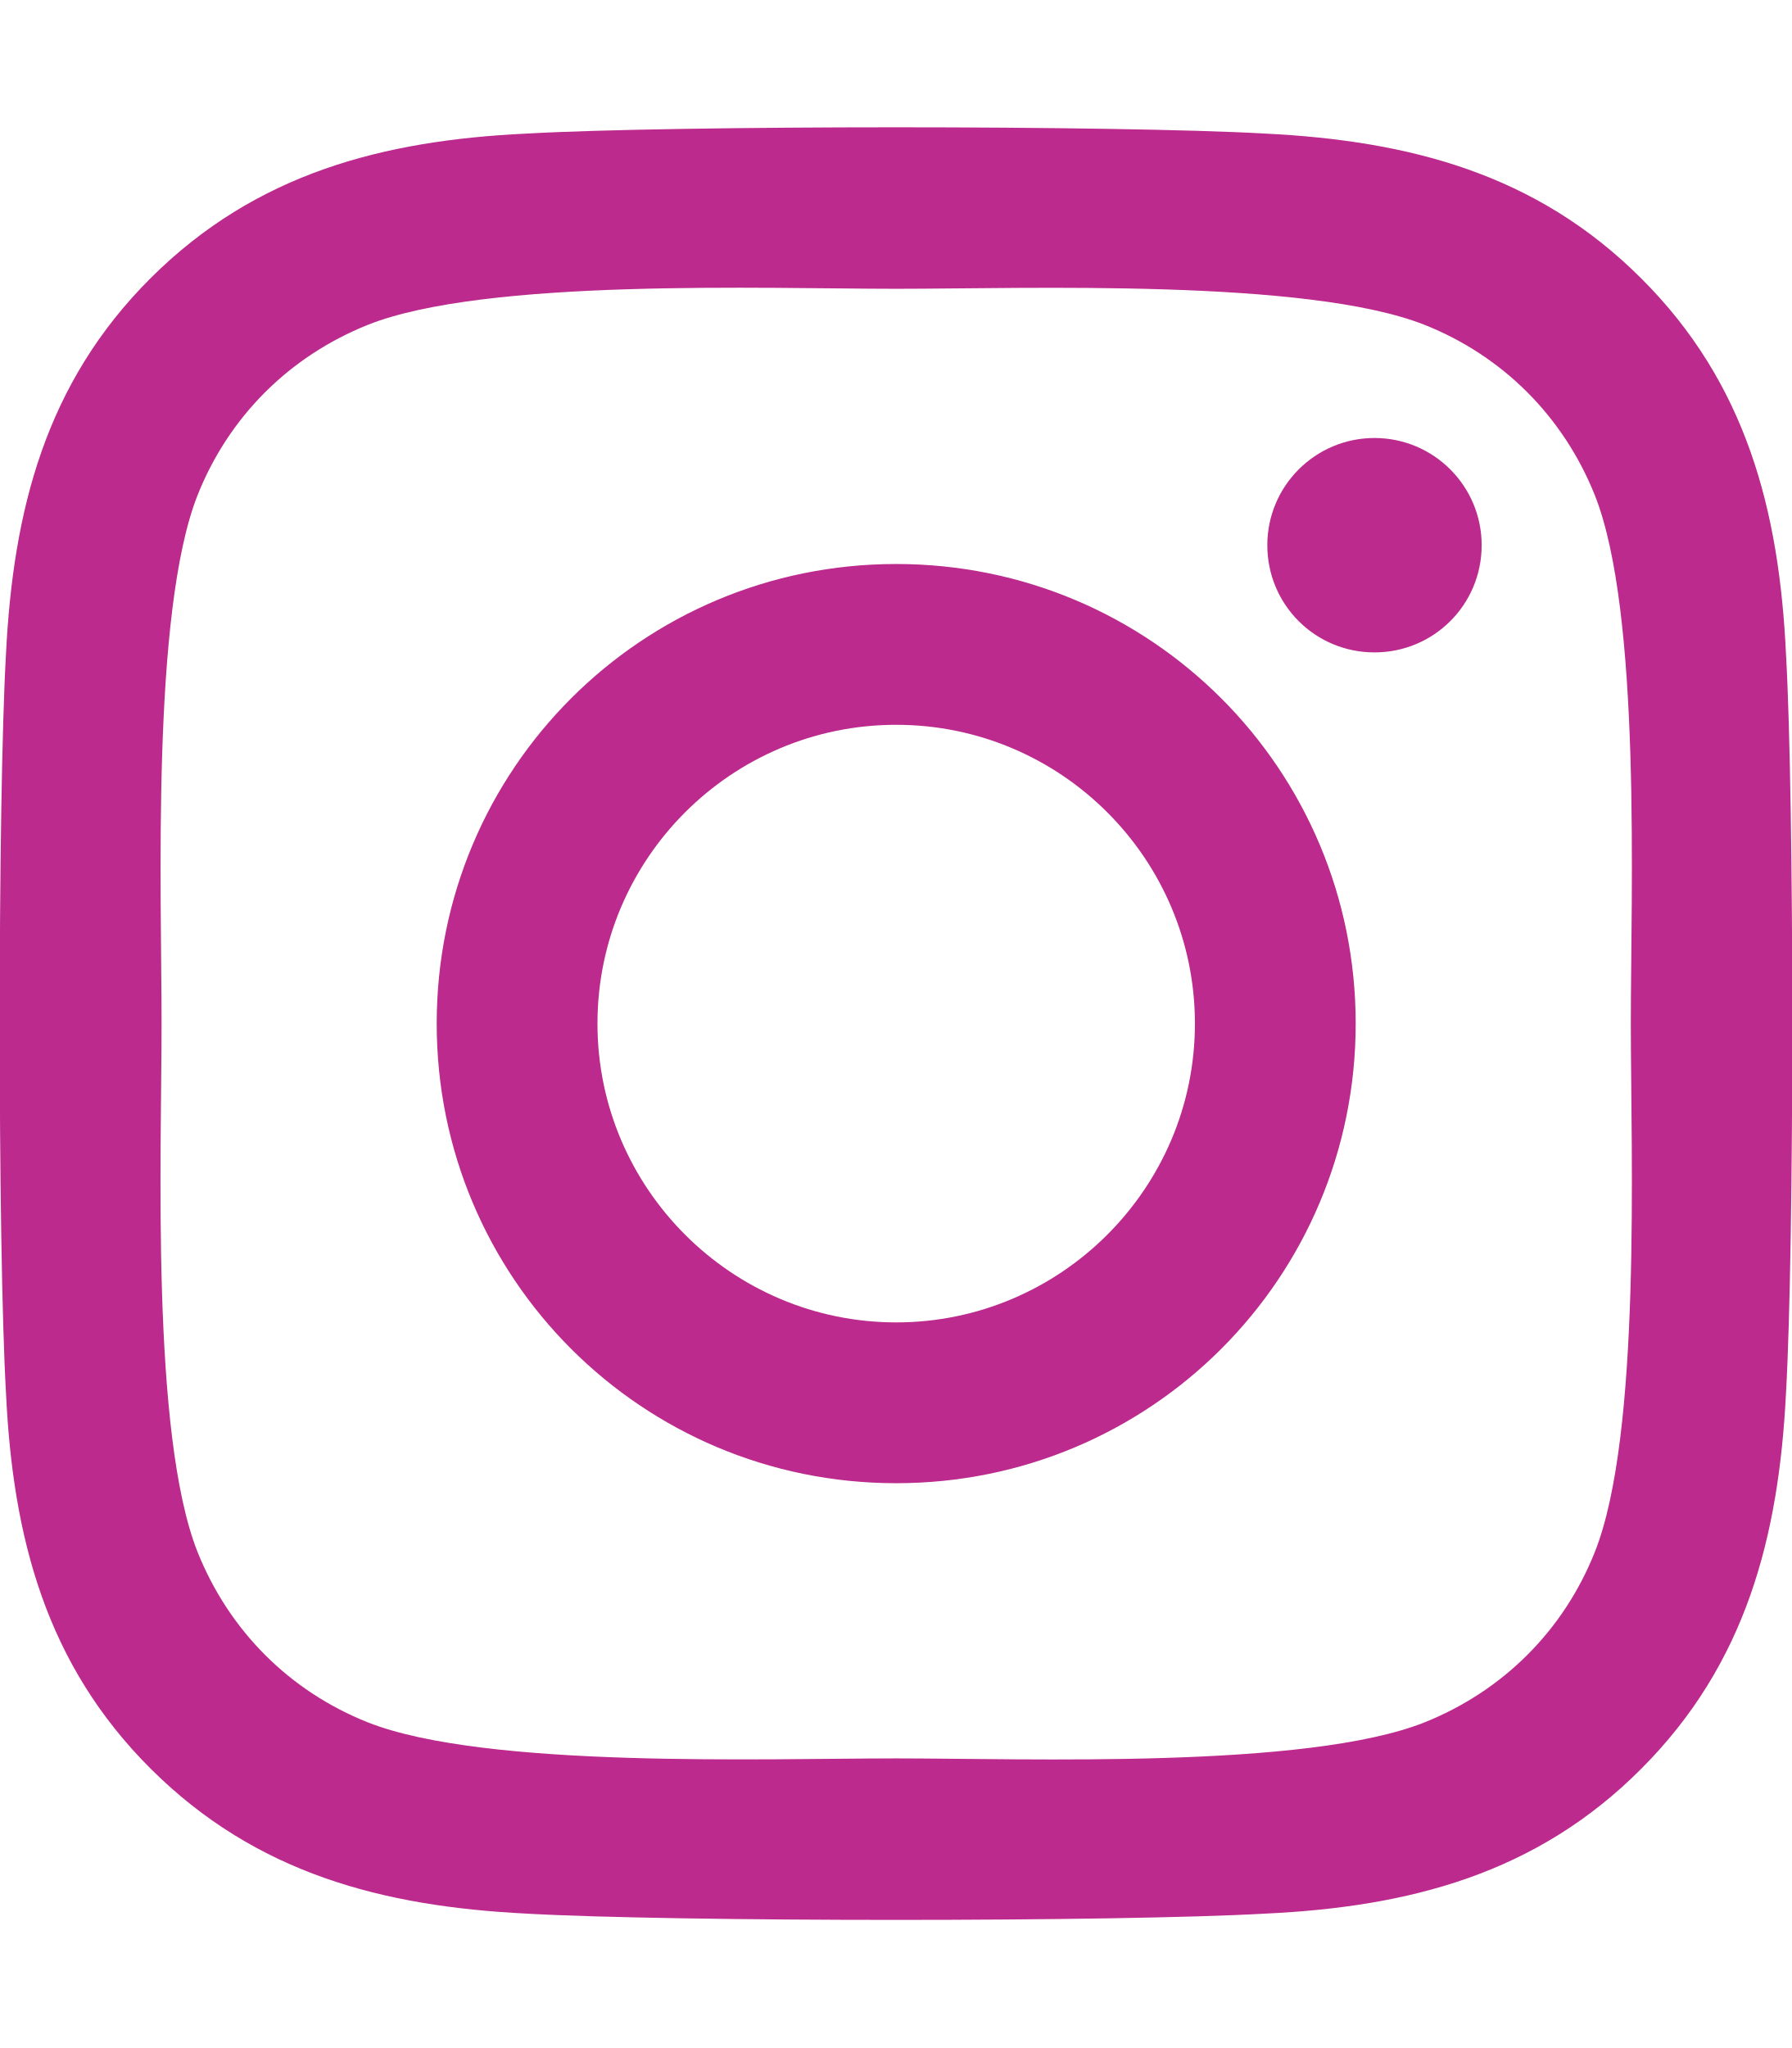
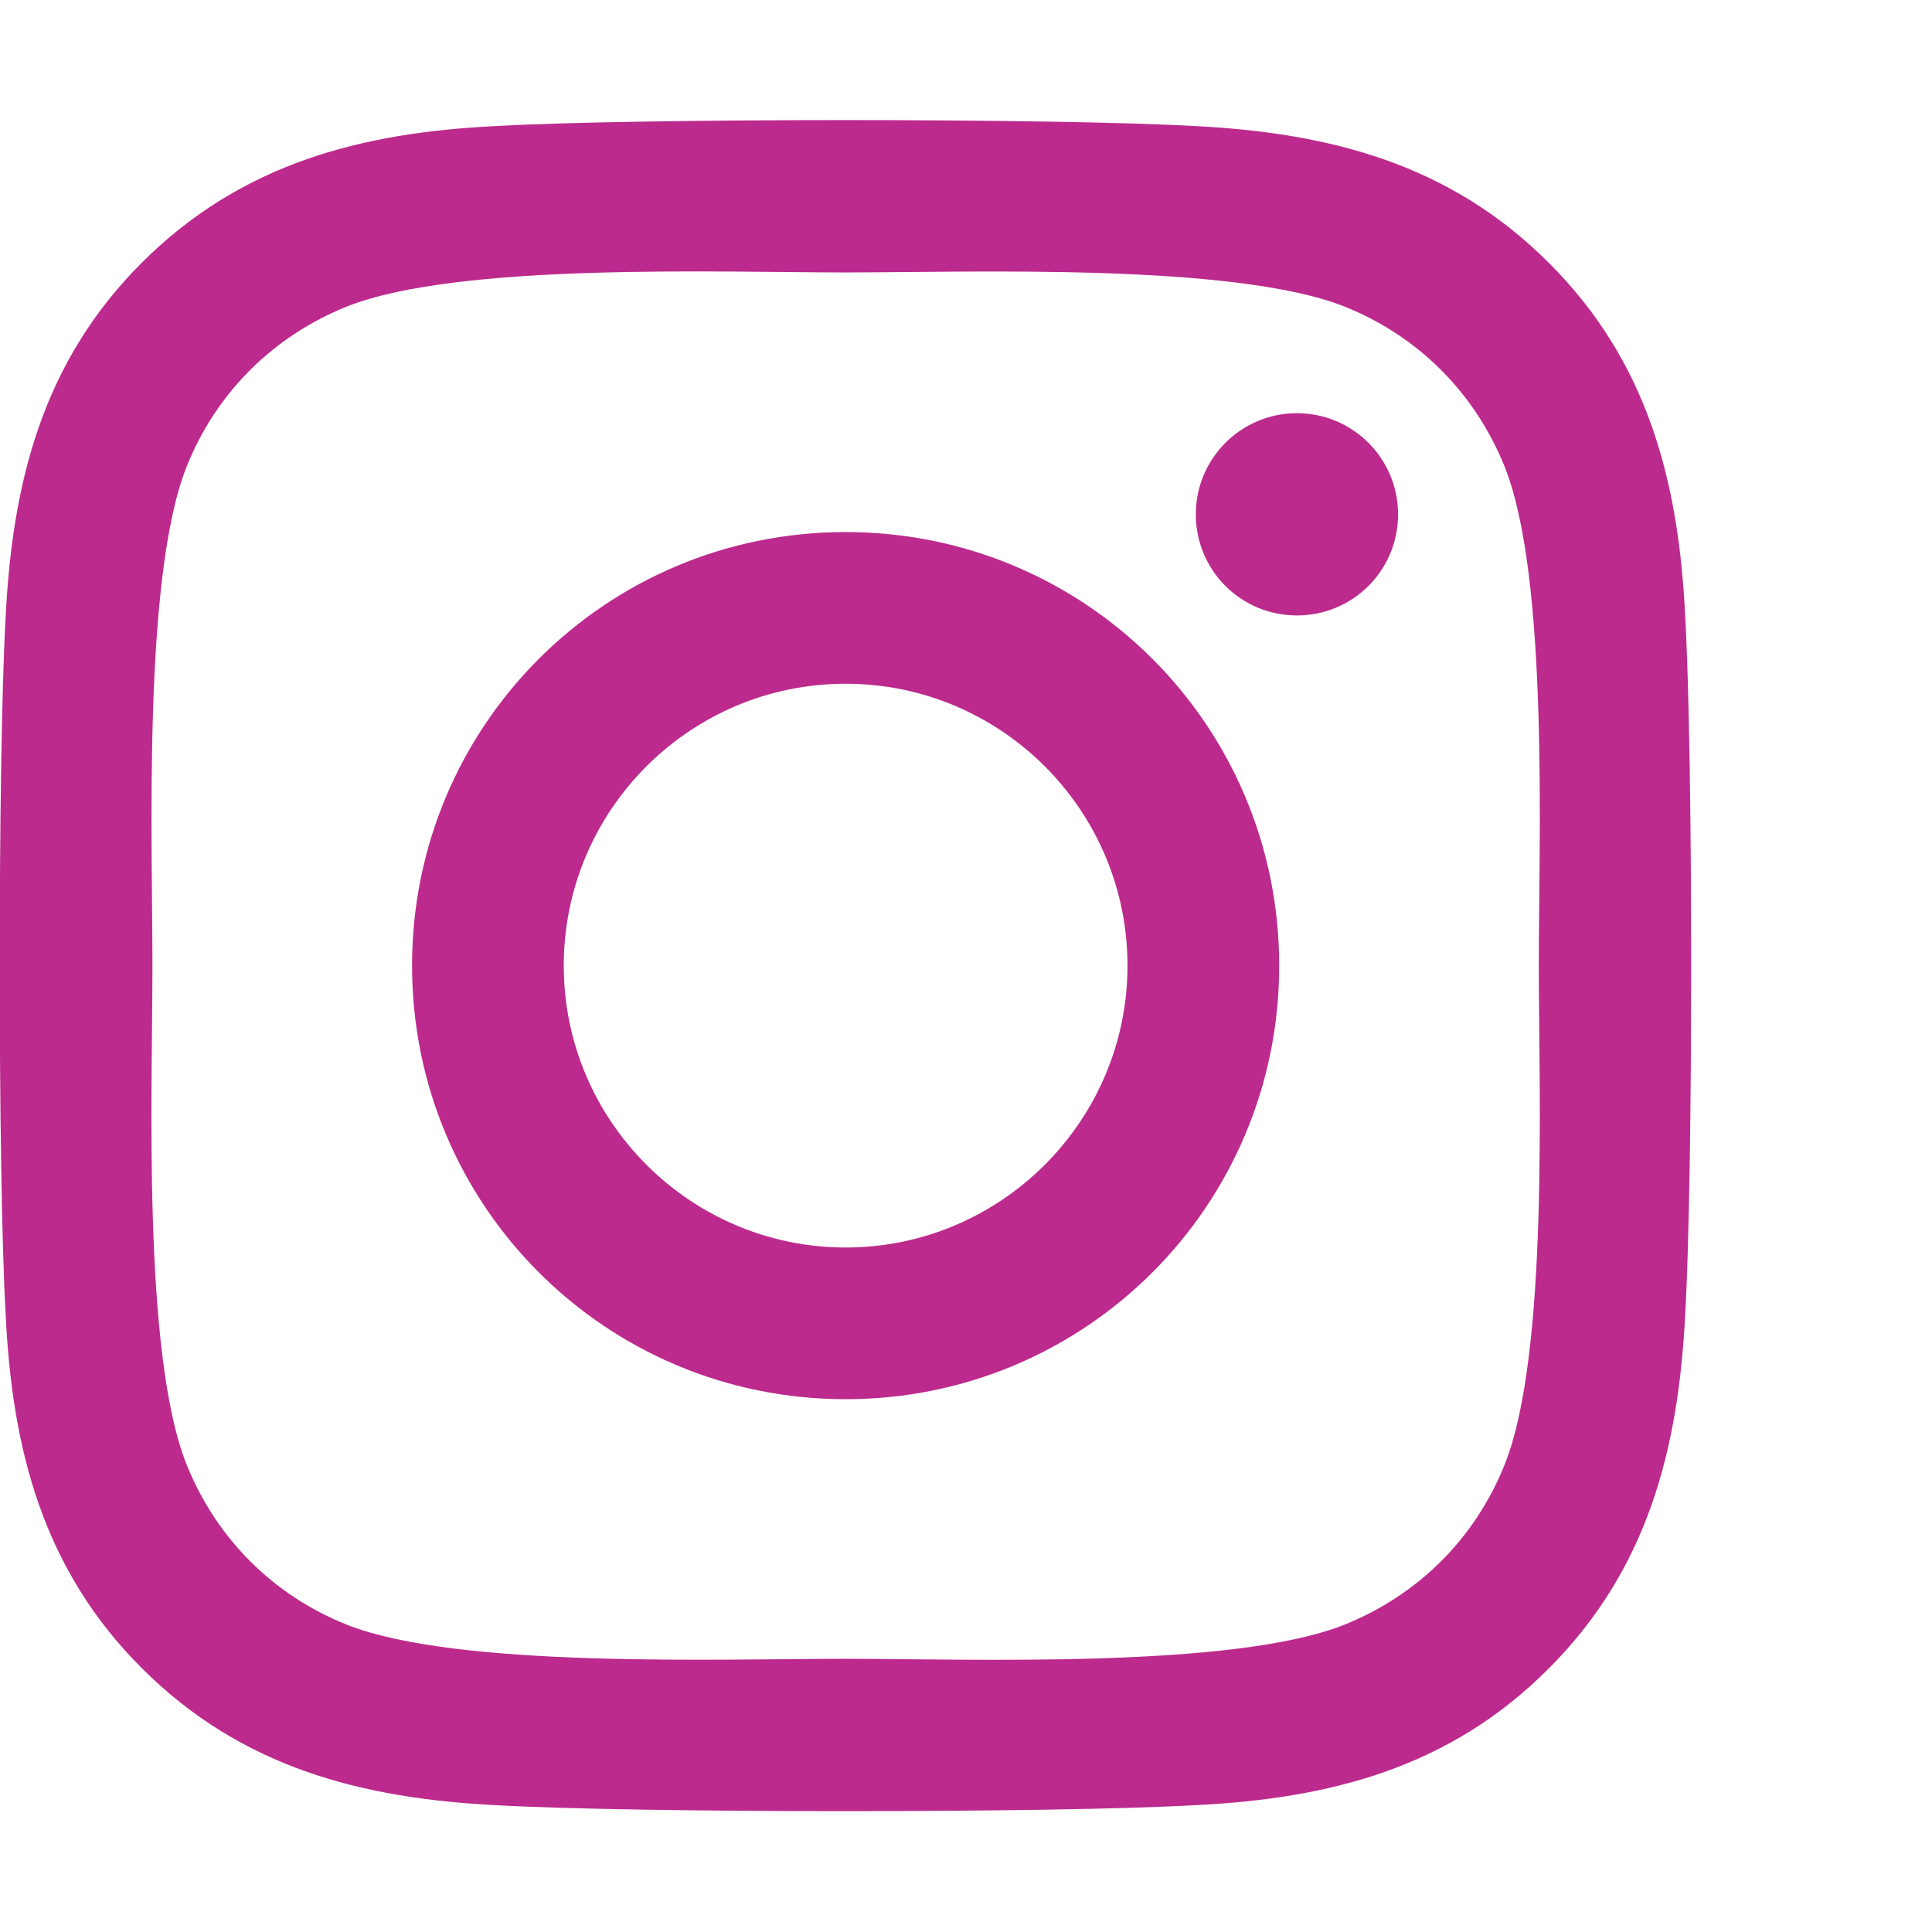
- <svg xmlns="http://www.w3.org/2000/svg" aria-hidden="true" focusable="false" data-prefix="fab" data-icon="instagram" class="svg-inline--fa fa-instagram fa-w-14" role="img" viewBox="0 0 448 512">
+ <svg xmlns="http://www.w3.org/2000/svg" aria-hidden="true" focusable="false" data-prefix="fab" data-icon="instagram" class="svg-inline--fa fa-instagram fa-w-14" role="img" viewBox="0 0 512 512">
  <path fill="#bc2a8d" d="M224.1 141c-63.6 0-114.9 51.3-114.9 114.9s51.3 114.9 114.9 114.9S339 319.5 339 255.9 287.7 141 224.1 141zm0 189.6c-41.1 0-74.7-33.5-74.7-74.7s33.5-74.7 74.7-74.7 74.7 33.5 74.7 74.7-33.6 74.7-74.7 74.7zm146.4-194.3c0 14.9-12 26.8-26.8 26.8-14.9 0-26.8-12-26.8-26.8s12-26.8 26.8-26.8 26.8 12 26.8 26.8zm76.1 27.2c-1.7-35.9-9.9-67.7-36.2-93.9-26.2-26.2-58-34.4-93.9-36.2-37-2.1-147.9-2.1-184.9 0-35.8 1.7-67.6 9.9-93.9 36.1s-34.4 58-36.2 93.9c-2.1 37-2.1 147.9 0 184.9 1.7 35.9 9.9 67.7 36.2 93.9s58 34.4 93.9 36.2c37 2.1 147.9 2.1 184.9 0 35.9-1.7 67.7-9.9 93.9-36.2 26.2-26.2 34.4-58 36.2-93.9 2.1-37 2.1-147.8 0-184.8zM398.8 388c-7.8 19.6-22.9 34.7-42.6 42.6-29.5 11.7-99.5 9-132.1 9s-102.7 2.6-132.1-9c-19.6-7.8-34.7-22.9-42.6-42.6-11.7-29.5-9-99.5-9-132.1s-2.6-102.7 9-132.1c7.8-19.6 22.9-34.7 42.6-42.6 29.5-11.7 99.5-9 132.1-9s102.7-2.6 132.1 9c19.6 7.8 34.7 22.9 42.6 42.6 11.7 29.5 9 99.5 9 132.1s2.7 102.7-9 132.1z" />
</svg>
